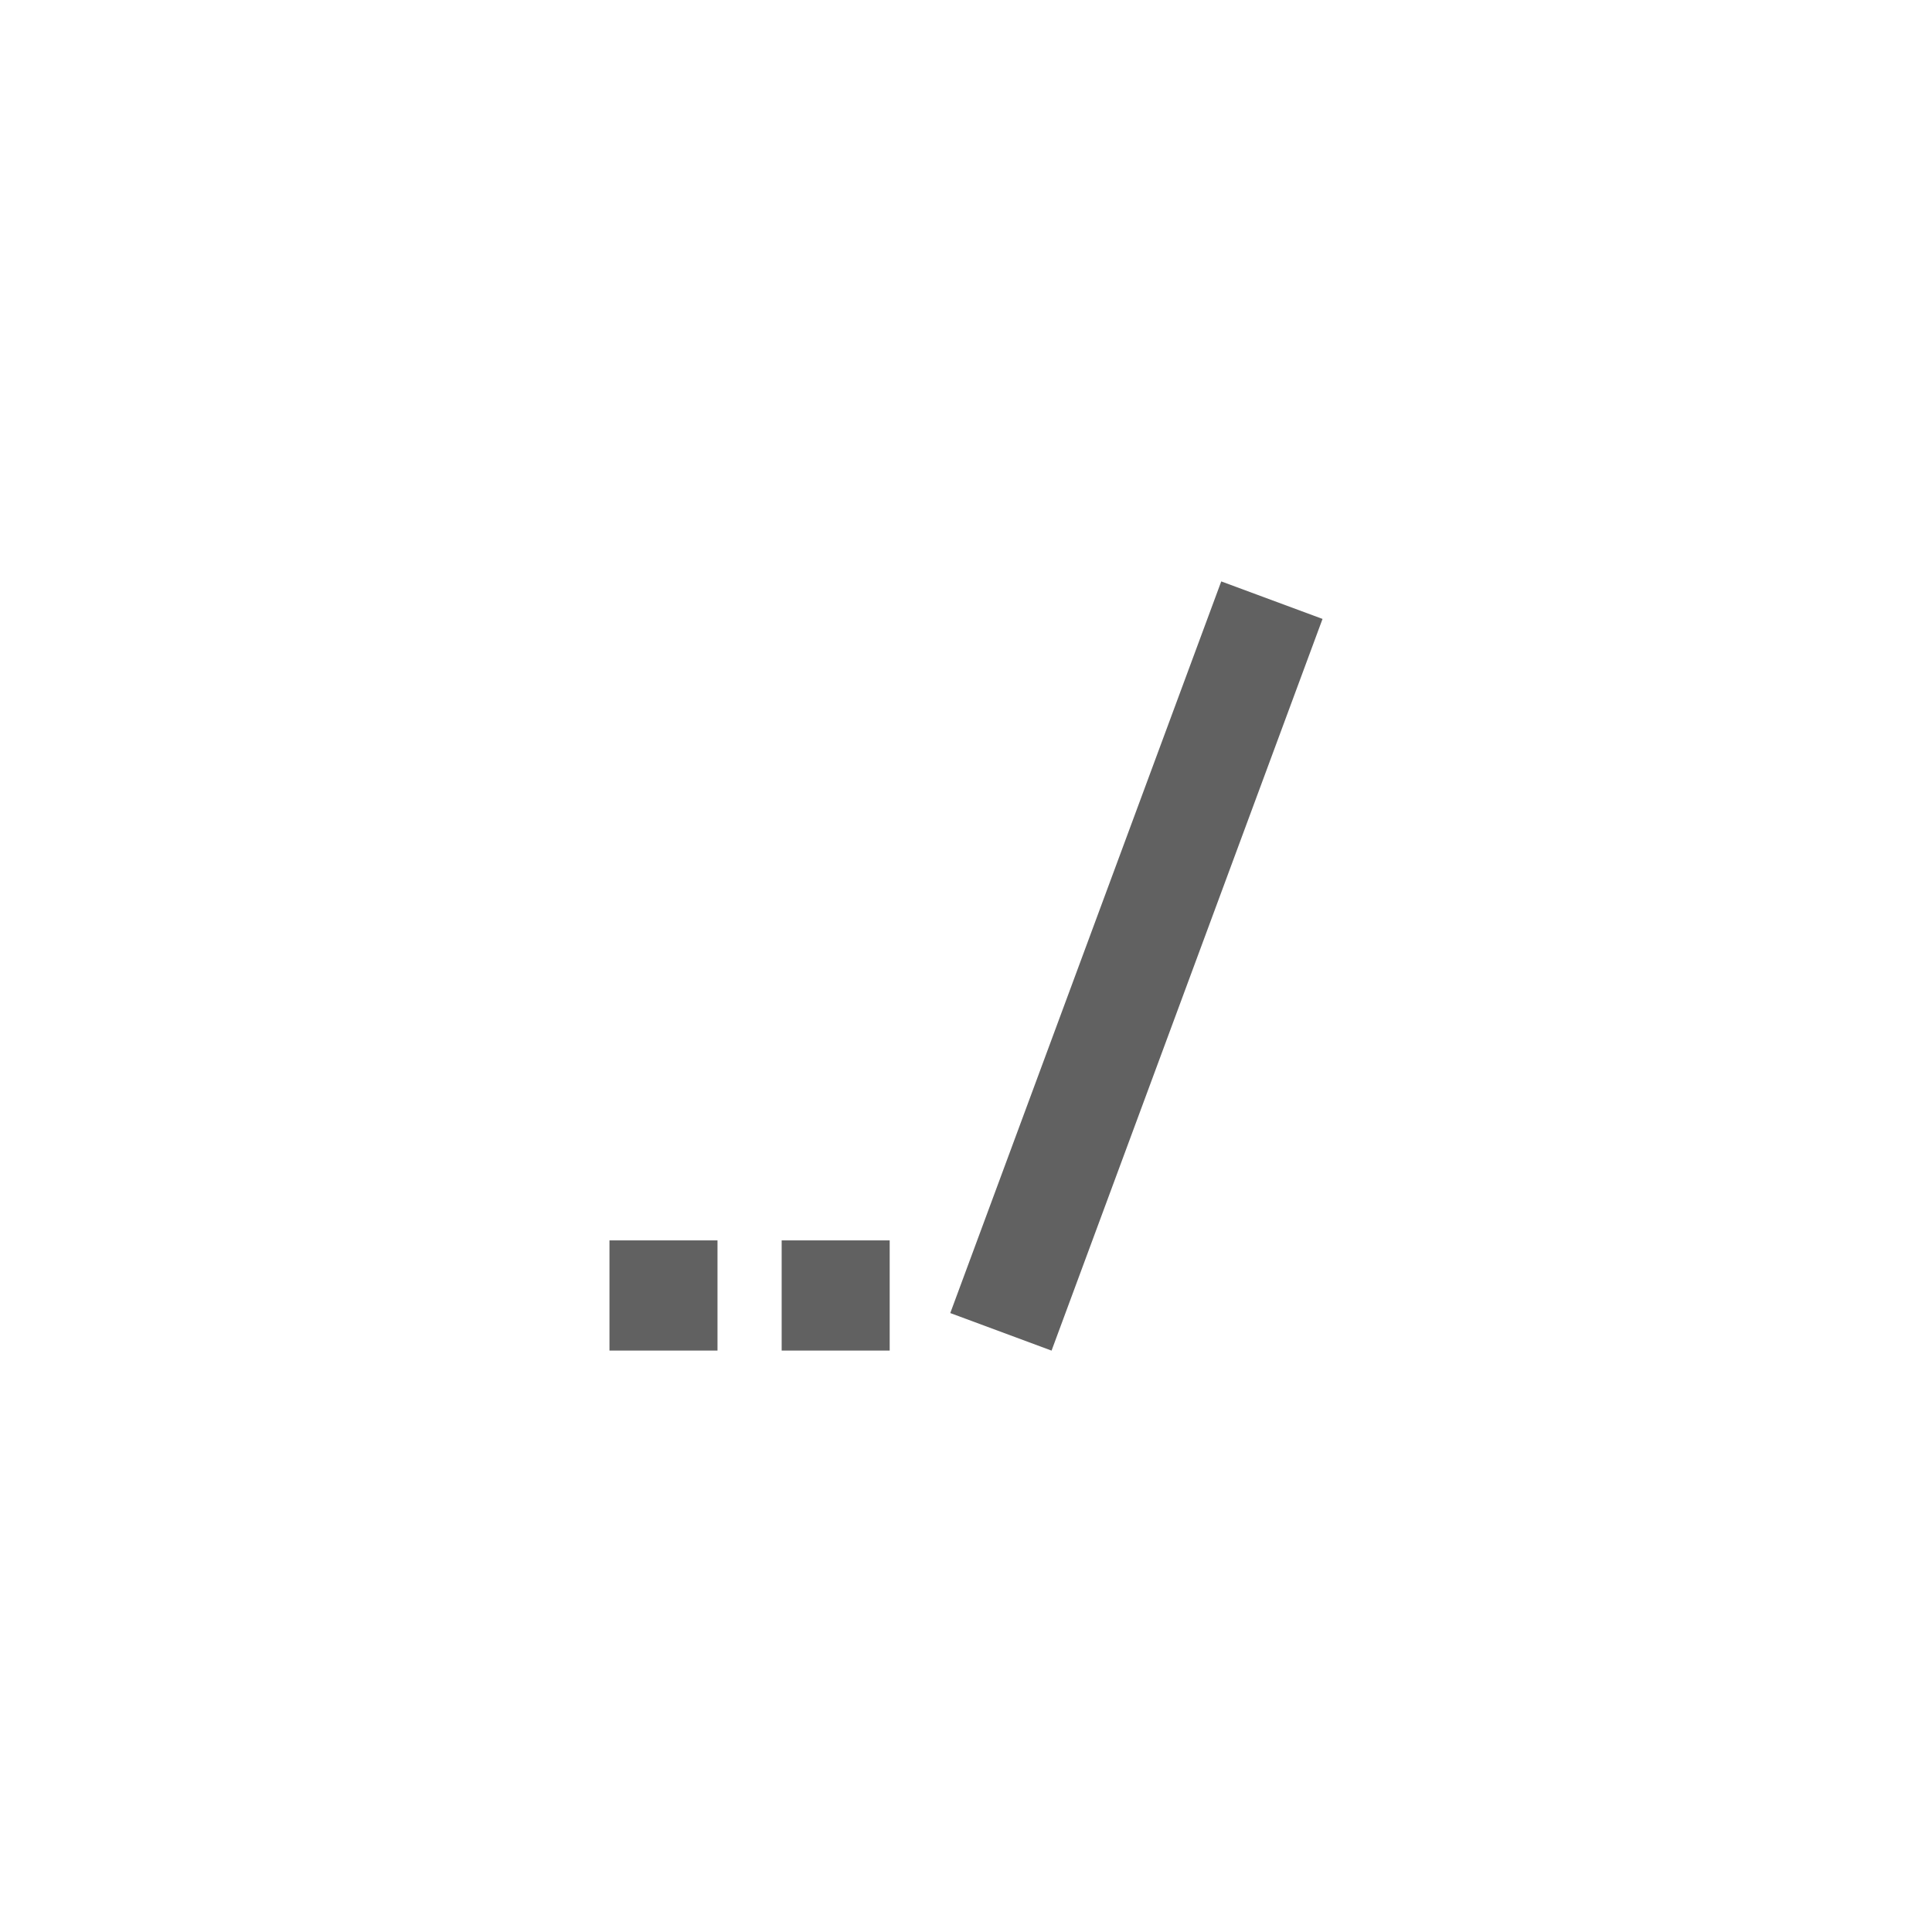
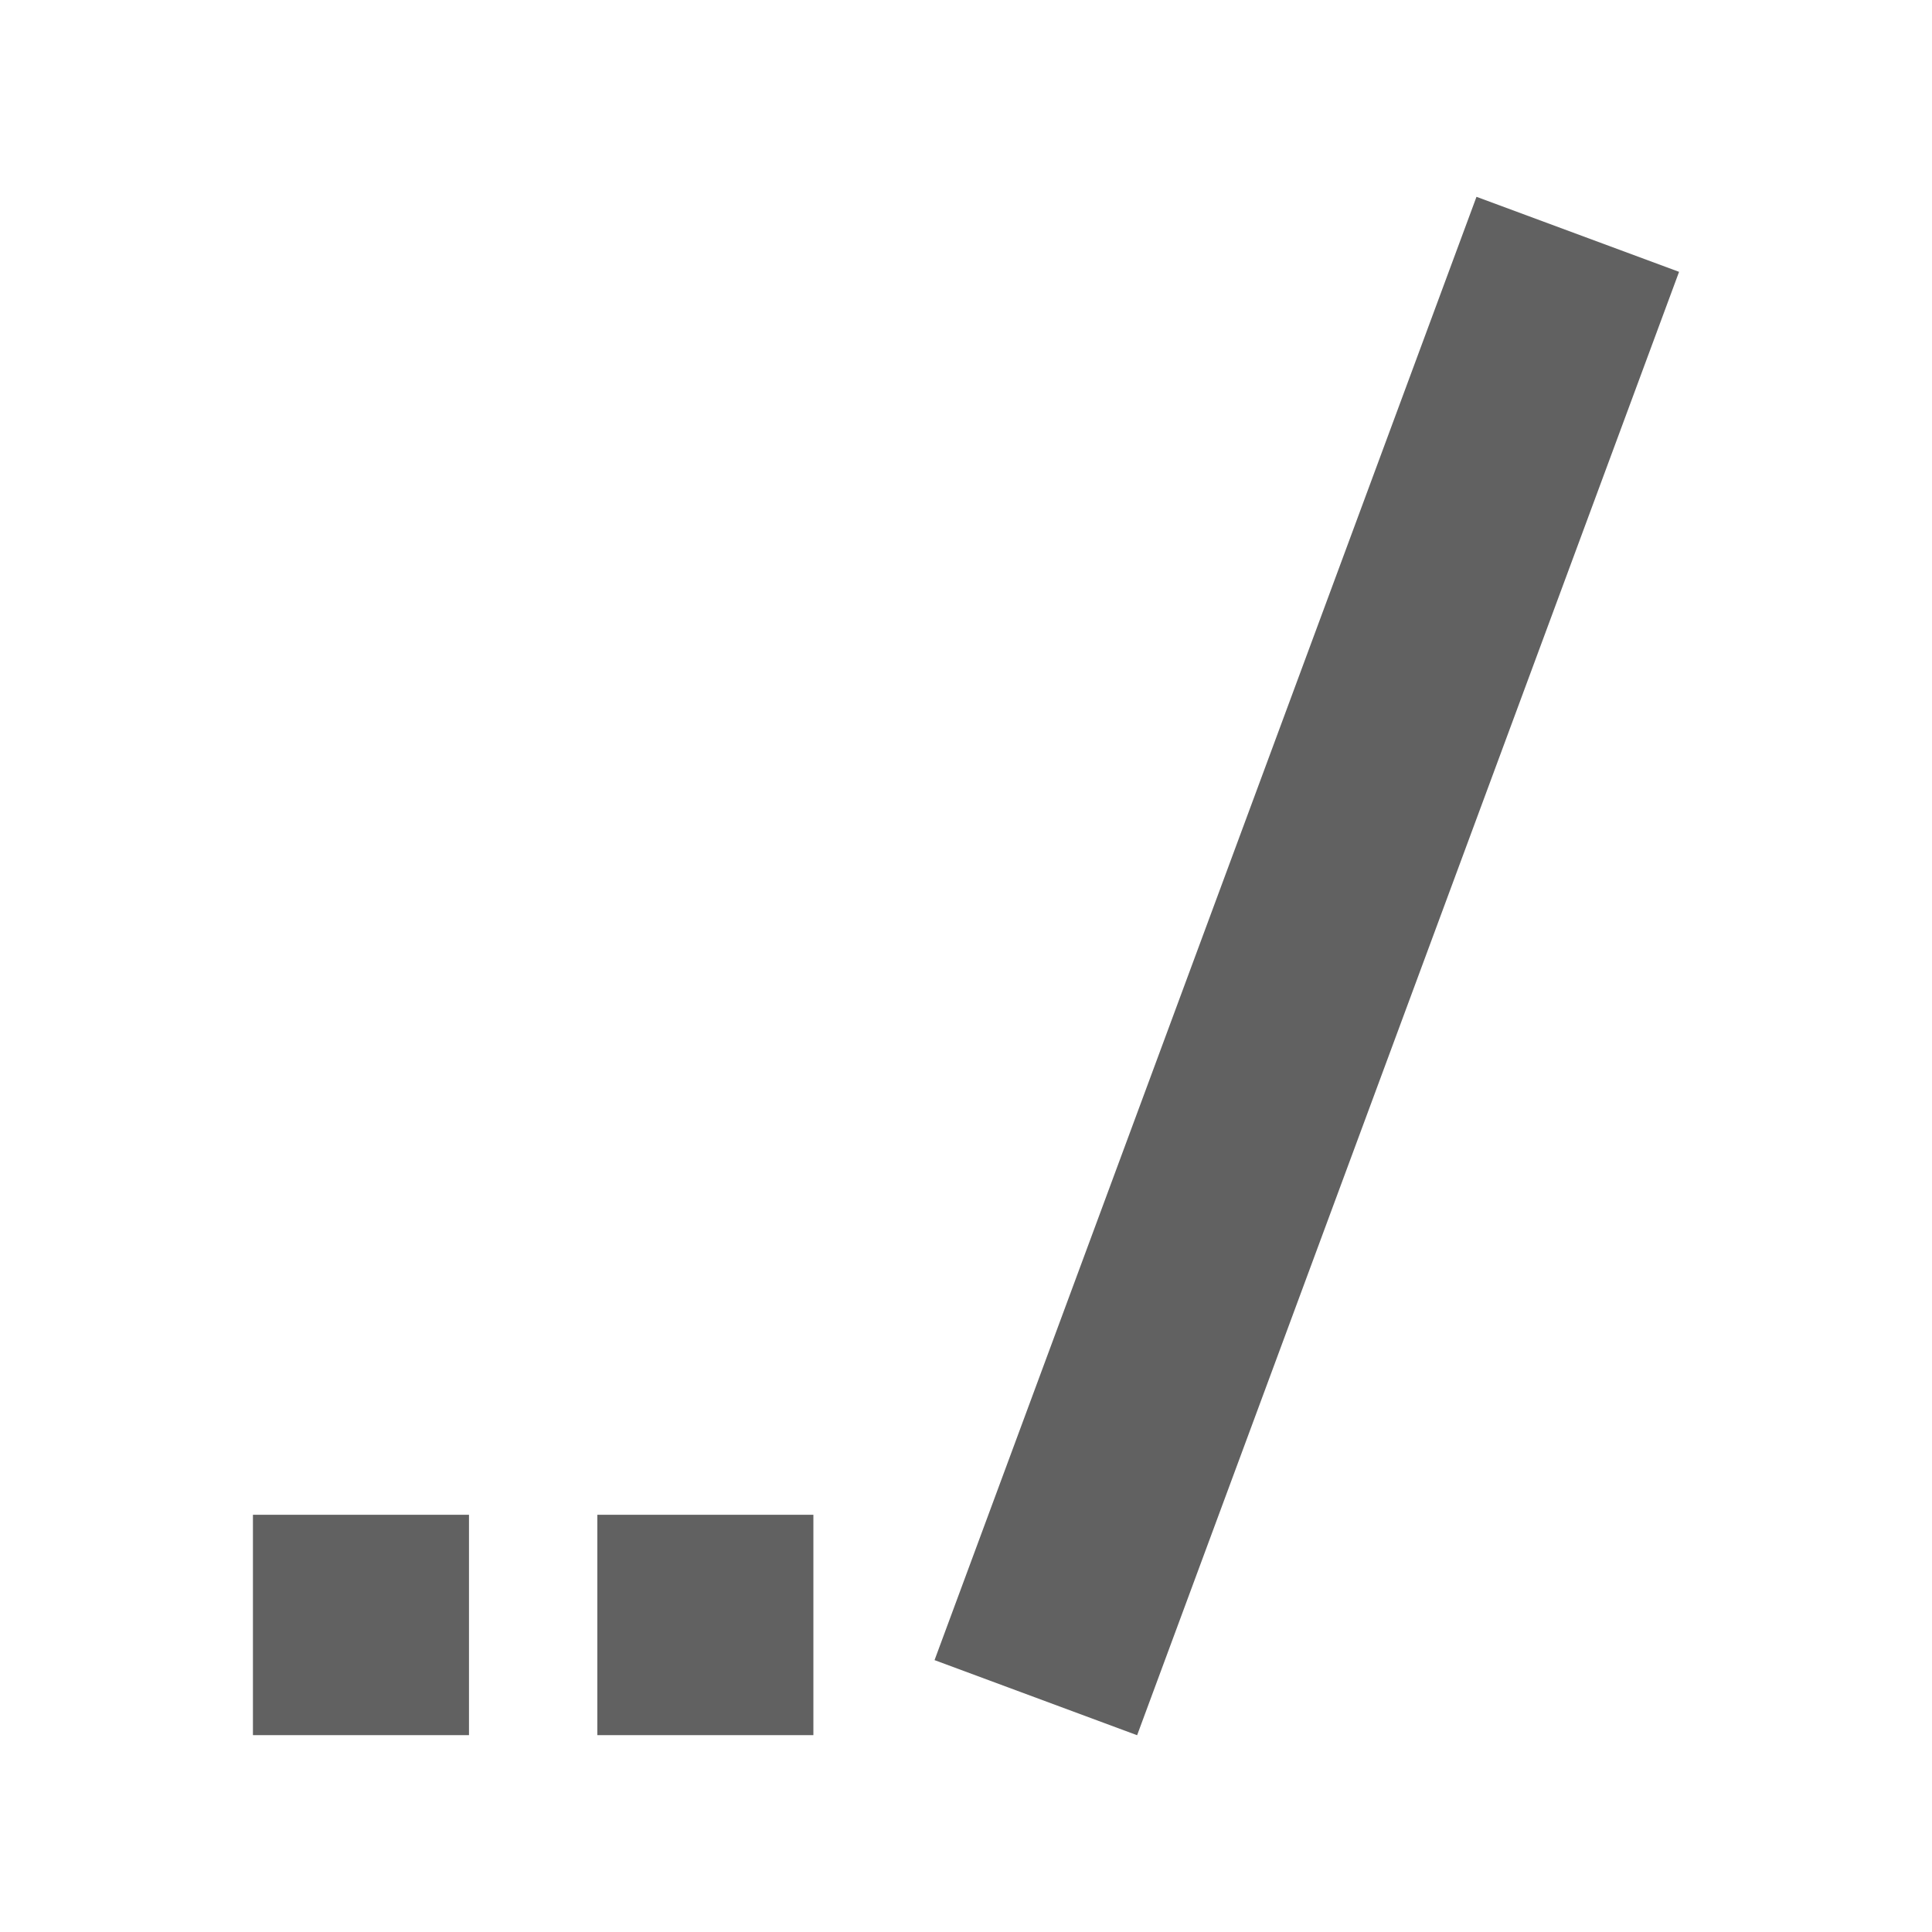
- <svg xmlns="http://www.w3.org/2000/svg" fill="none" viewBox="0 0 28 28" height="28" width="28">
-   <g transform="matrix(0.6262434,0,0,0.5870685,5.232593,5.452119)" fill="#616161" class="jp-icon3" fill-opacity="1" stroke-width="0.322">
+ <svg xmlns="http://www.w3.org/2000/svg" fill="none" viewBox="0 0 14 14" height="14" width="14">
+   <g transform="matrix(0.6262434,0,0,0.5870685,-1.767407,-1.547881)" fill="#616161" class="jp-icon3" fill-opacity="1" stroke-width="0.322">
    <path stroke-width="0.857" d="M 19.907,5.066 13.636,23.128 15.98,24.055 22.251,5.992 Z" />
    <path d="m 5.749,21.334 v 2.72 h 2.5 V 21.334 Z" />
    <path d="m 9.734,21.334 v 2.72 H 12.234 V 21.334 Z" />
  </g>
</svg>
